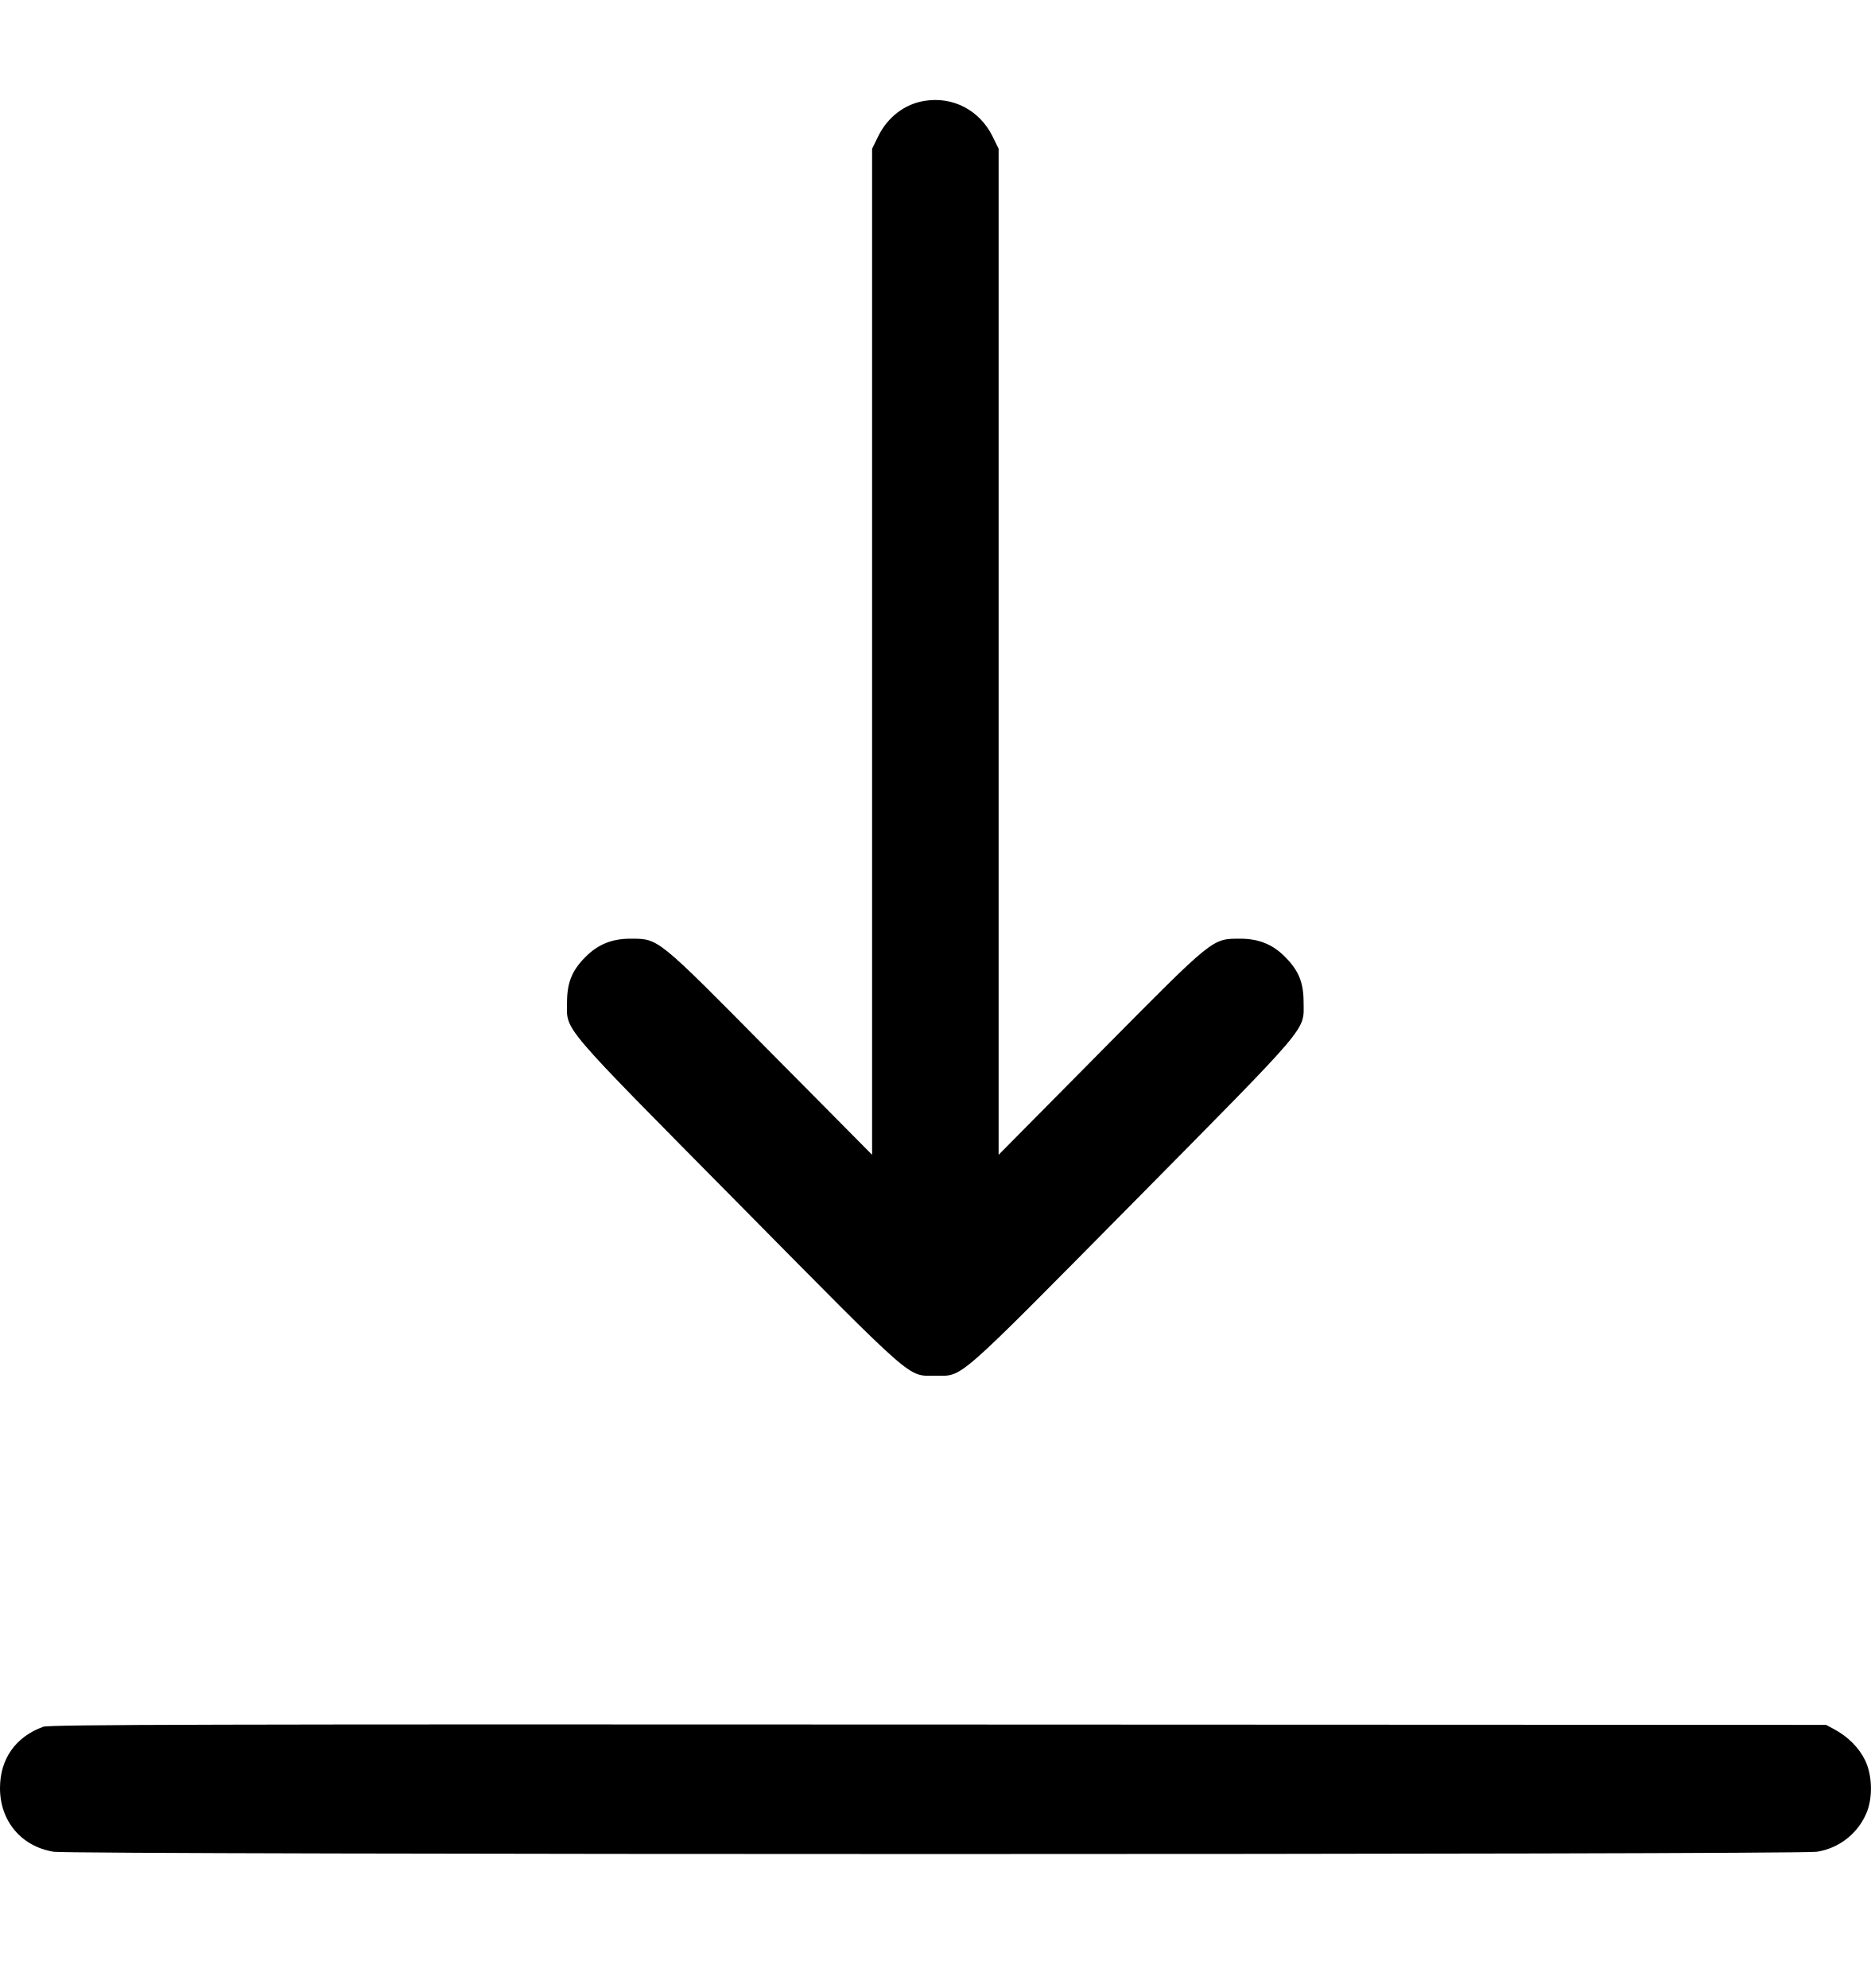
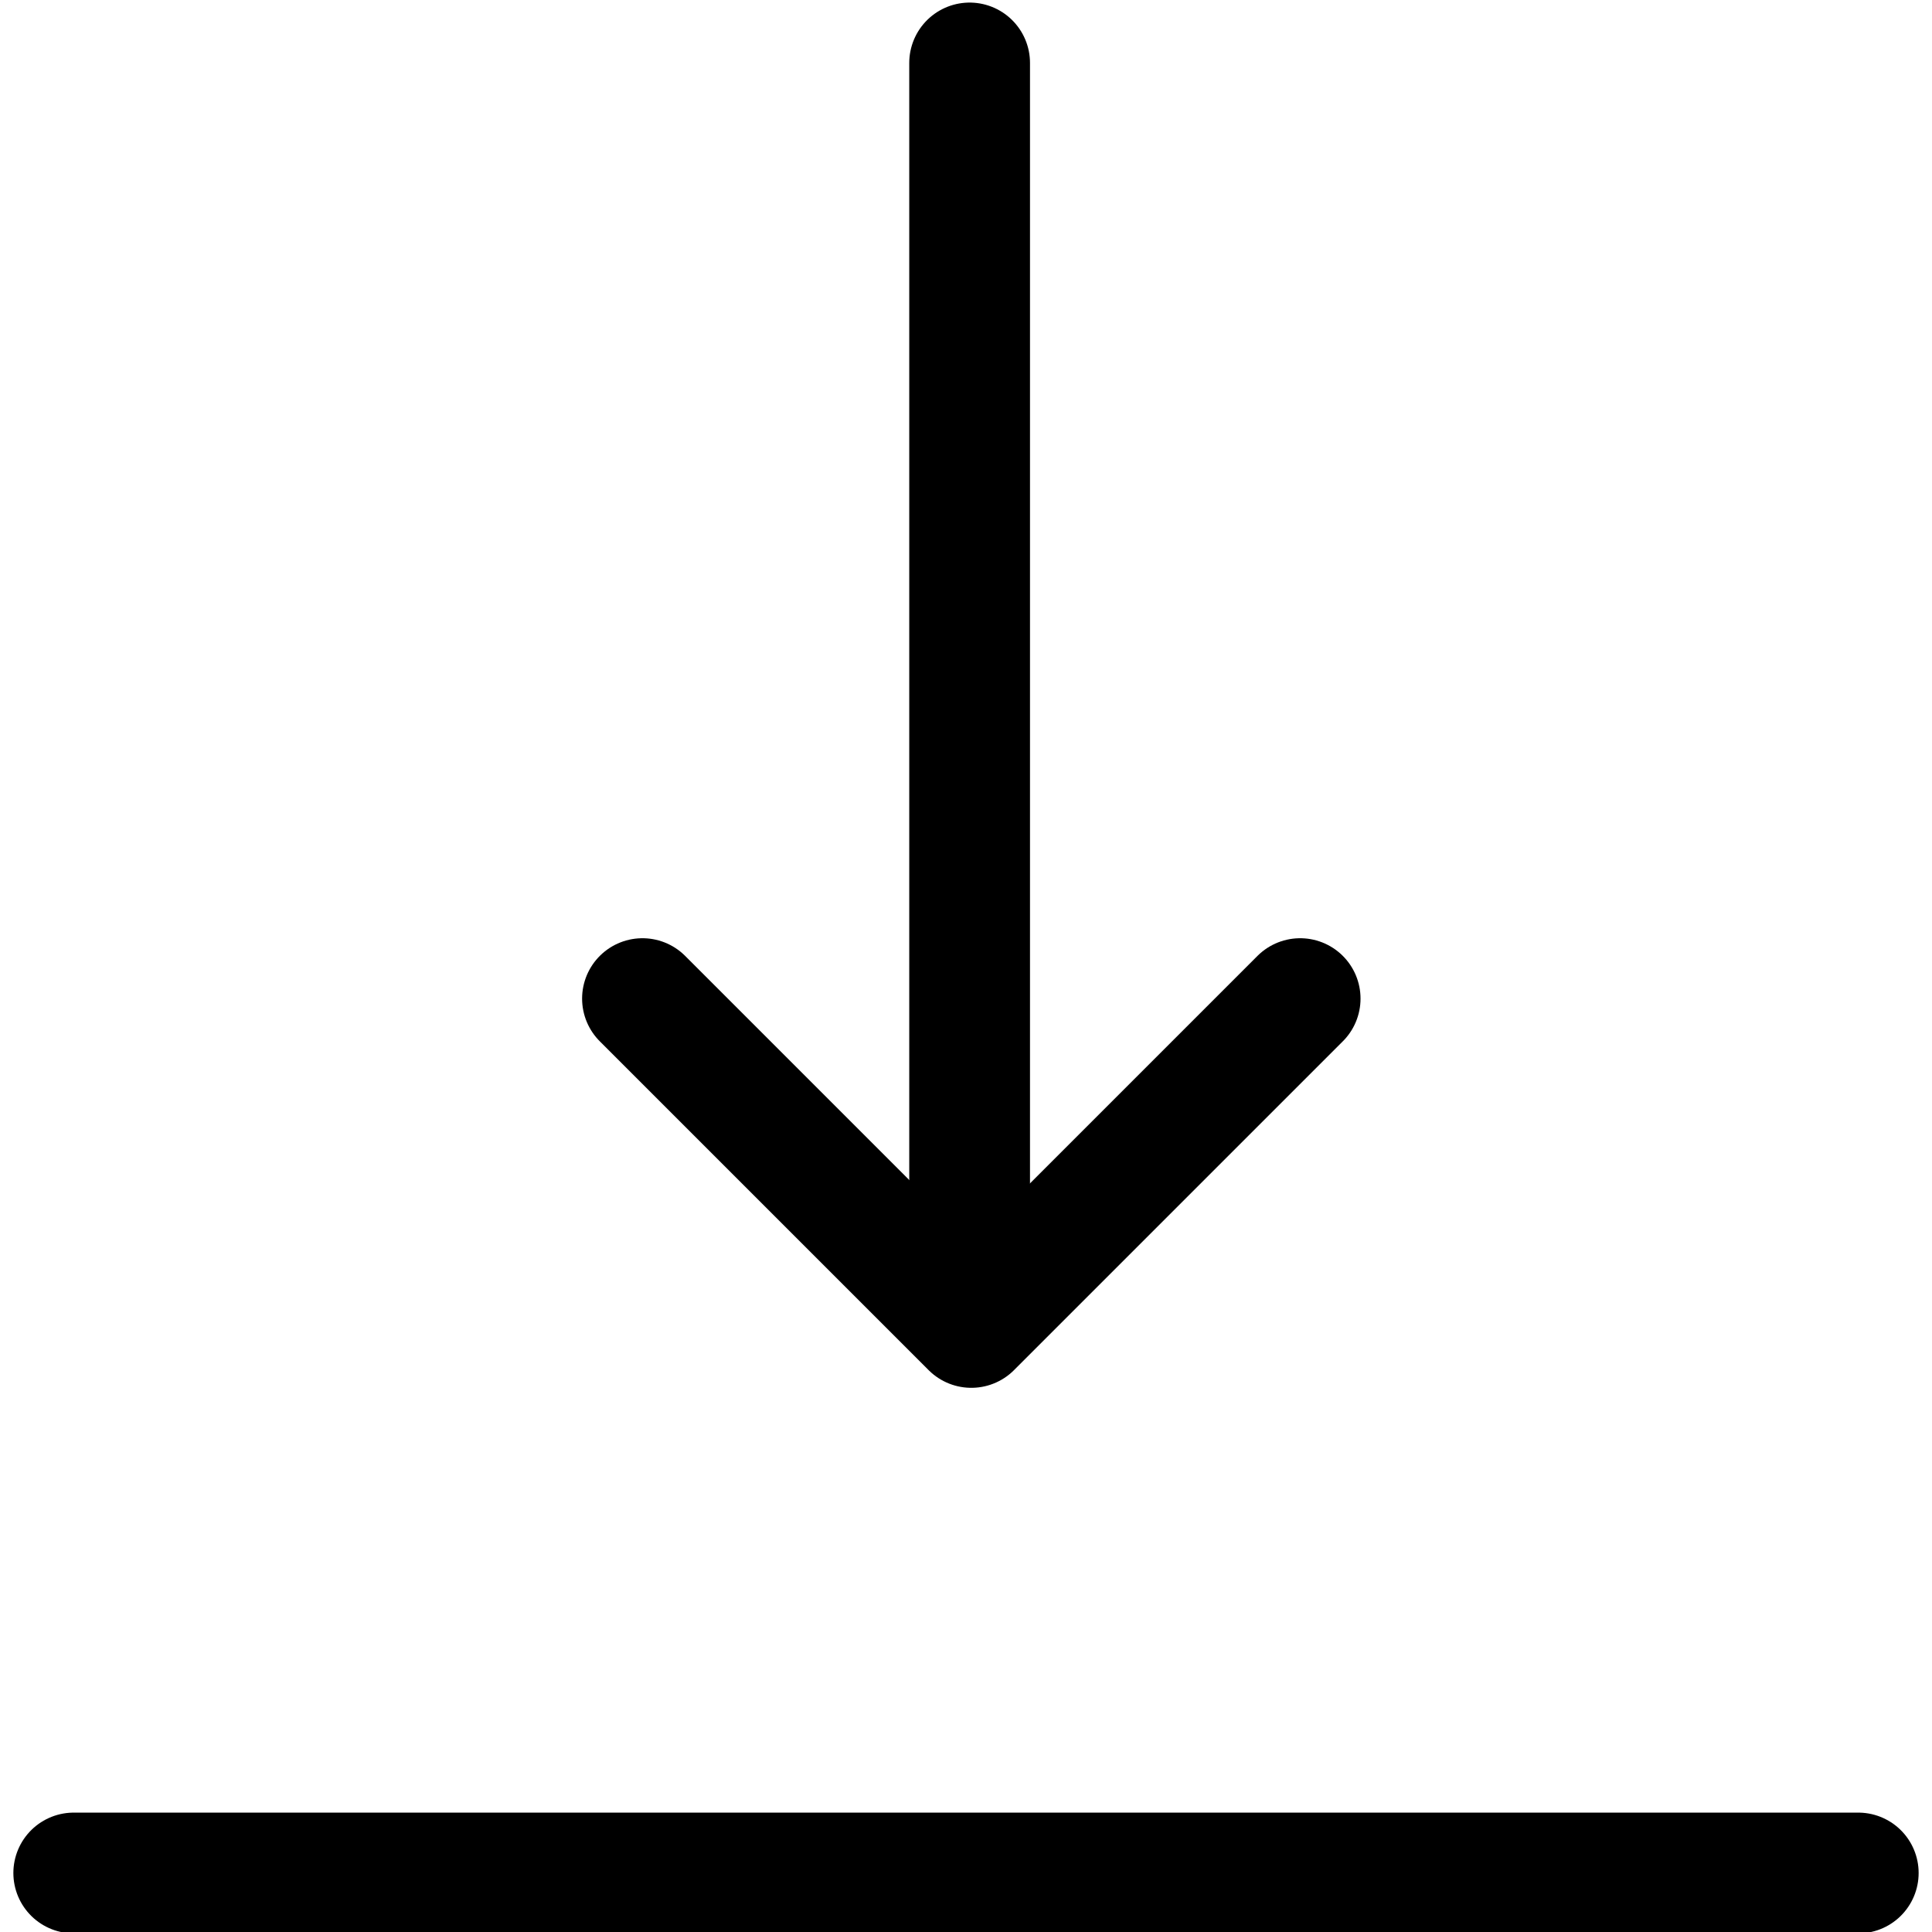
- <svg xmlns="http://www.w3.org/2000/svg" width="16" height="17" viewBox="0 0 16 17" fill="none">
-   <path fill-rule="evenodd" clip-rule="evenodd" d="M7.91 0.862C7.739 0.888 7.592 1 7.511 1.164L7.458 1.272V5.573V9.875L6.589 8.998C5.61 8.008 5.635 8.028 5.391 8.027C5.233 8.027 5.112 8.076 5.005 8.185C4.891 8.3 4.85 8.403 4.849 8.569C4.848 8.821 4.77 8.729 6.314 10.291C7.847 11.842 7.758 11.764 7.999 11.764C8.239 11.764 8.15 11.842 9.684 10.291C11.227 8.729 11.149 8.821 11.148 8.569C11.148 8.403 11.106 8.3 10.992 8.185C10.886 8.076 10.764 8.027 10.607 8.027C10.363 8.028 10.388 8.008 9.408 8.998L8.54 9.875V5.573V1.272L8.487 1.164C8.377 0.943 8.15 0.824 7.91 0.862ZM0.37 14.766C0.135 14.851 0.001 15.039 7.935e-06 15.288C-0.001 15.572 0.182 15.79 0.459 15.835C0.618 15.861 15.379 15.861 15.538 15.835C15.726 15.805 15.883 15.683 15.959 15.51C16.017 15.379 16.013 15.182 15.95 15.053C15.899 14.947 15.806 14.853 15.692 14.791L15.617 14.75L8.025 14.747C1.847 14.744 0.421 14.747 0.37 14.766Z" fill="black" />
+ <svg xmlns="http://www.w3.org/2000/svg" height="24.0pt" stroke-miterlimit="10" style="fill-rule:nonzero;clip-rule:evenodd;stroke-linecap:round;stroke-linejoin:round;" version="1.1" viewBox="0 0 24 24" width="24.0pt" xml:space="preserve">
+   <defs />
+   <clipPath id="ArtboardFrame">
+     <rect height="24" width="24" x="0" y="0" />
+   </clipPath>
+   <g clip-path="url(#ArtboardFrame)" id="Sans-titre">
+     <path d="M12.045 0.782L12.045 15.105" fill="none" opacity="1" stroke="#000000" stroke-linecap="round" stroke-linejoin="round" stroke-width="1.5" />
+     <path d="M7.981 12.405L12.066 16.49L16.151 12.405" fill="none" opacity="1" stroke="#000000" stroke-linecap="round" stroke-linejoin="round" stroke-width="1.5" />
+     <path d="M23.084 23.267L0.916 23.267" fill="none" opacity="1" stroke="#000000" stroke-linecap="round" stroke-linejoin="round" stroke-width="1.5" />
+   </g>
</svg>
